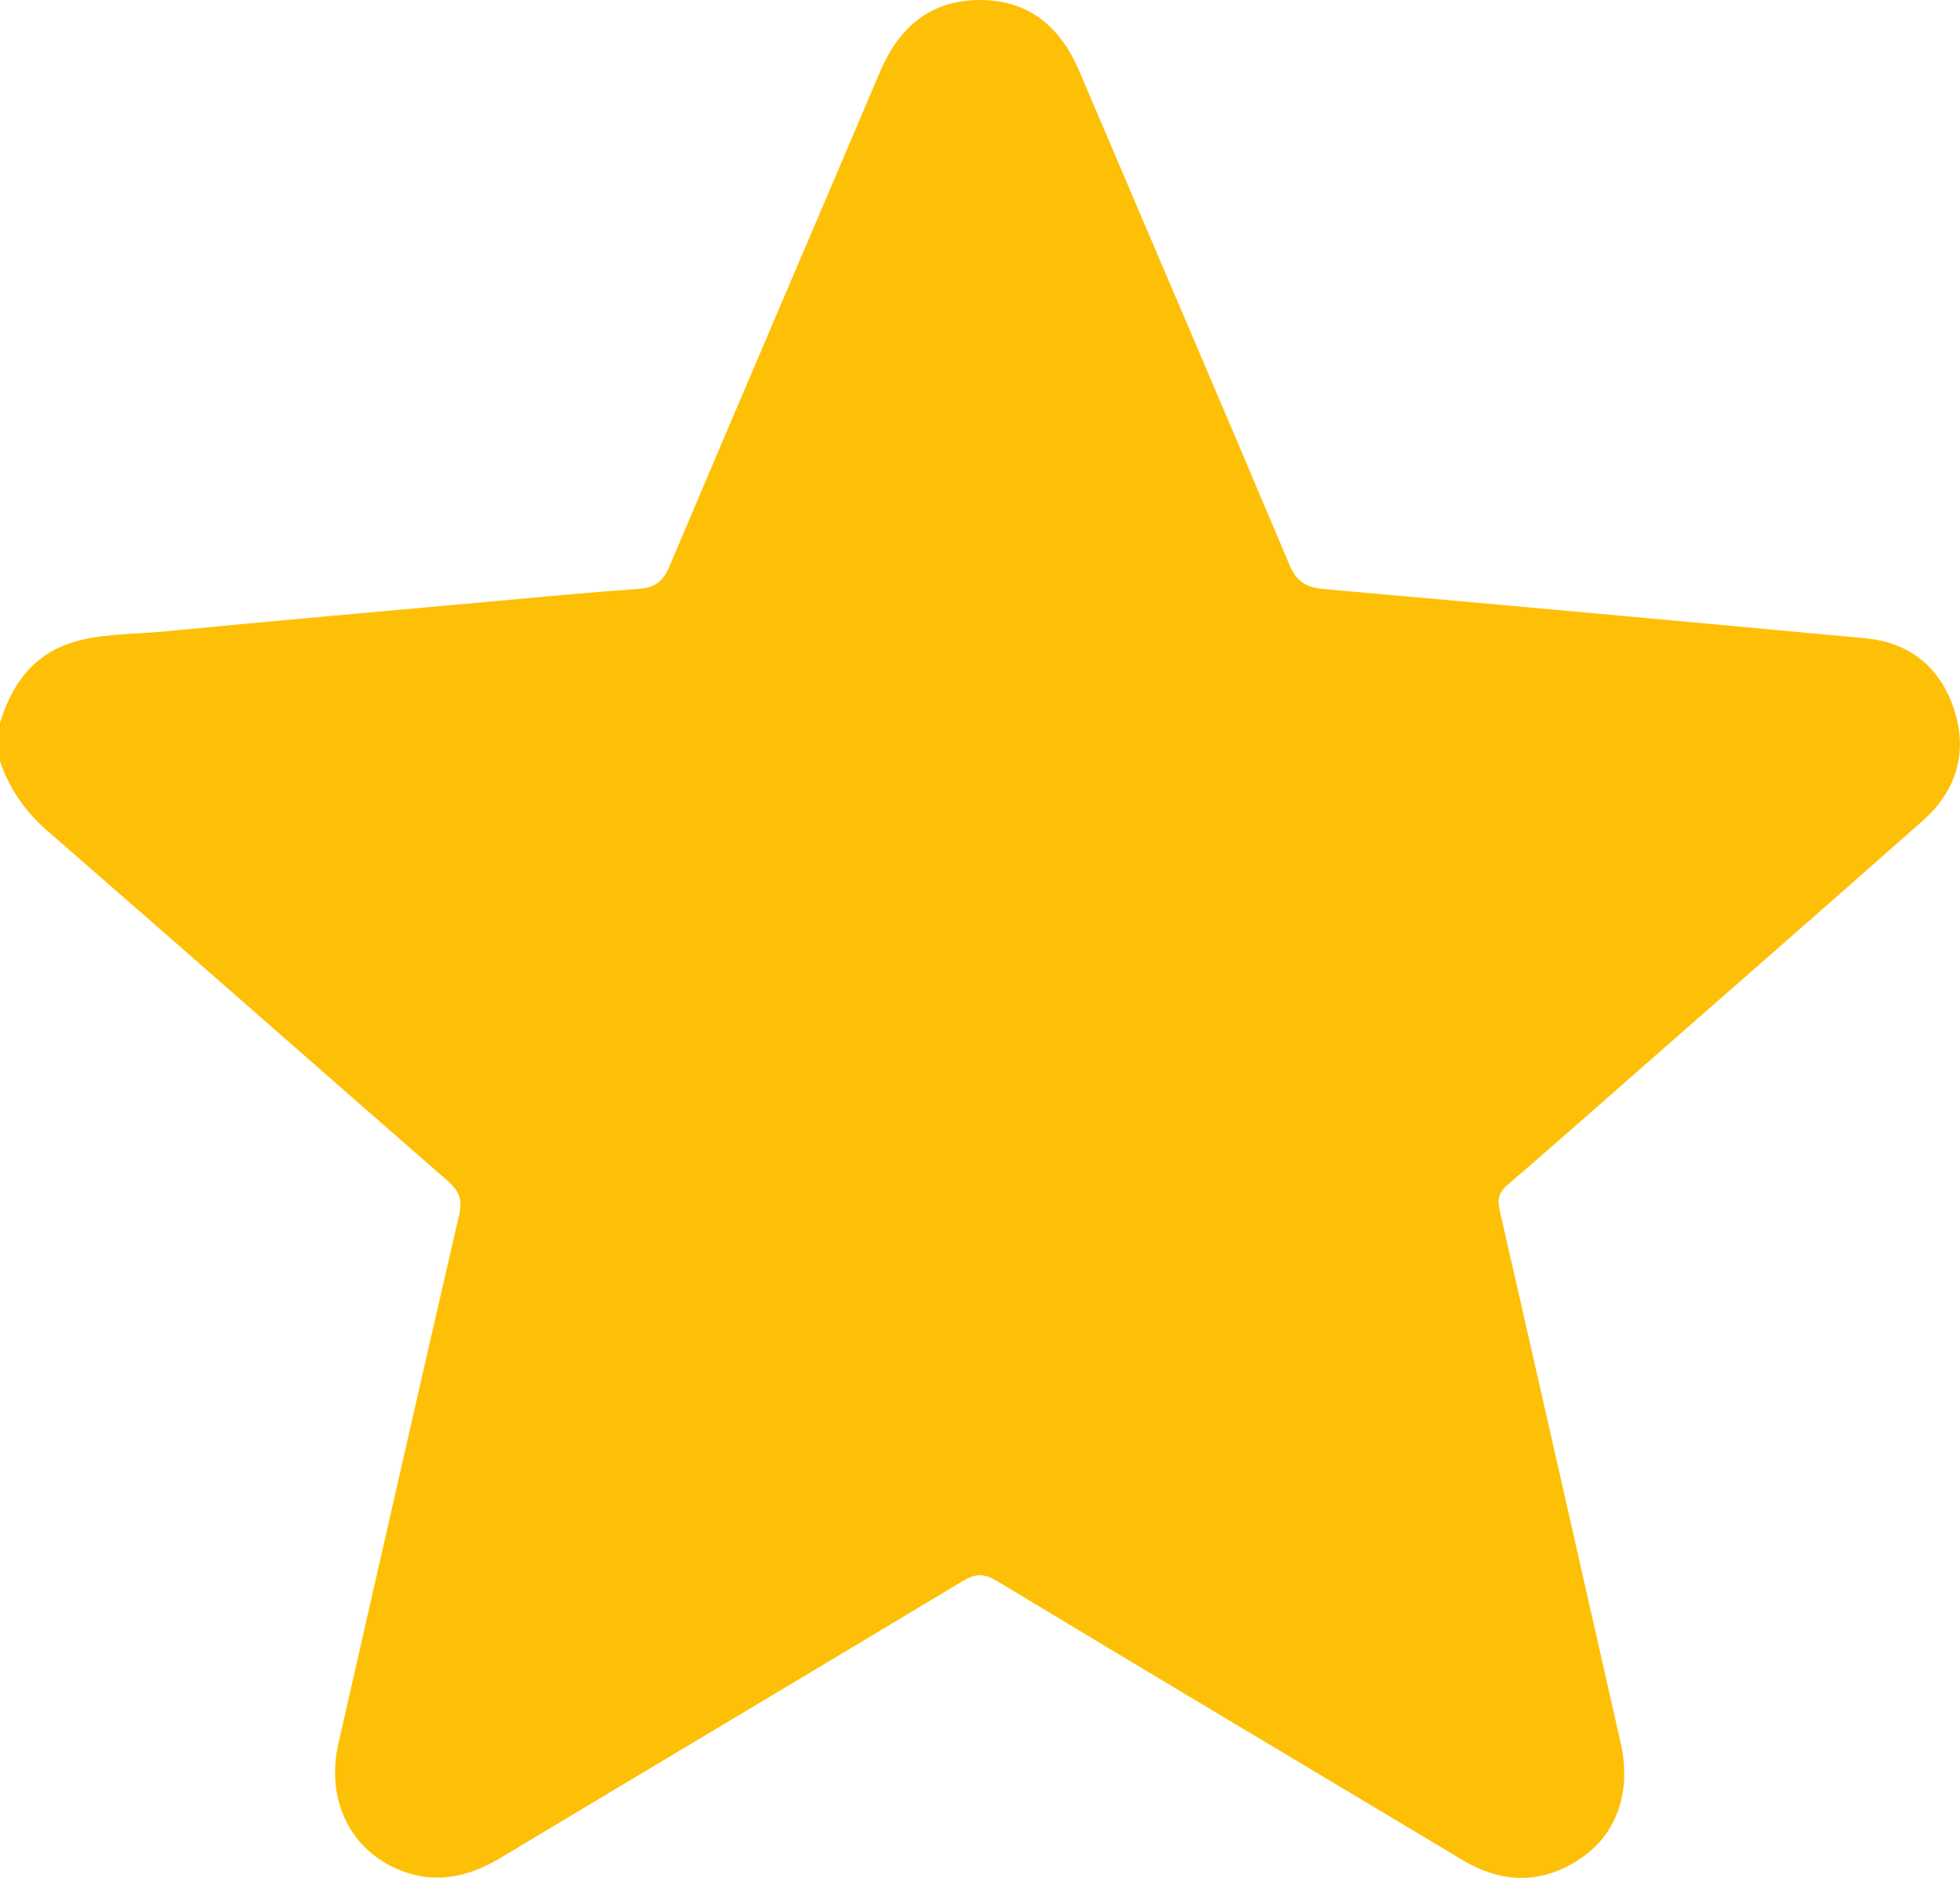
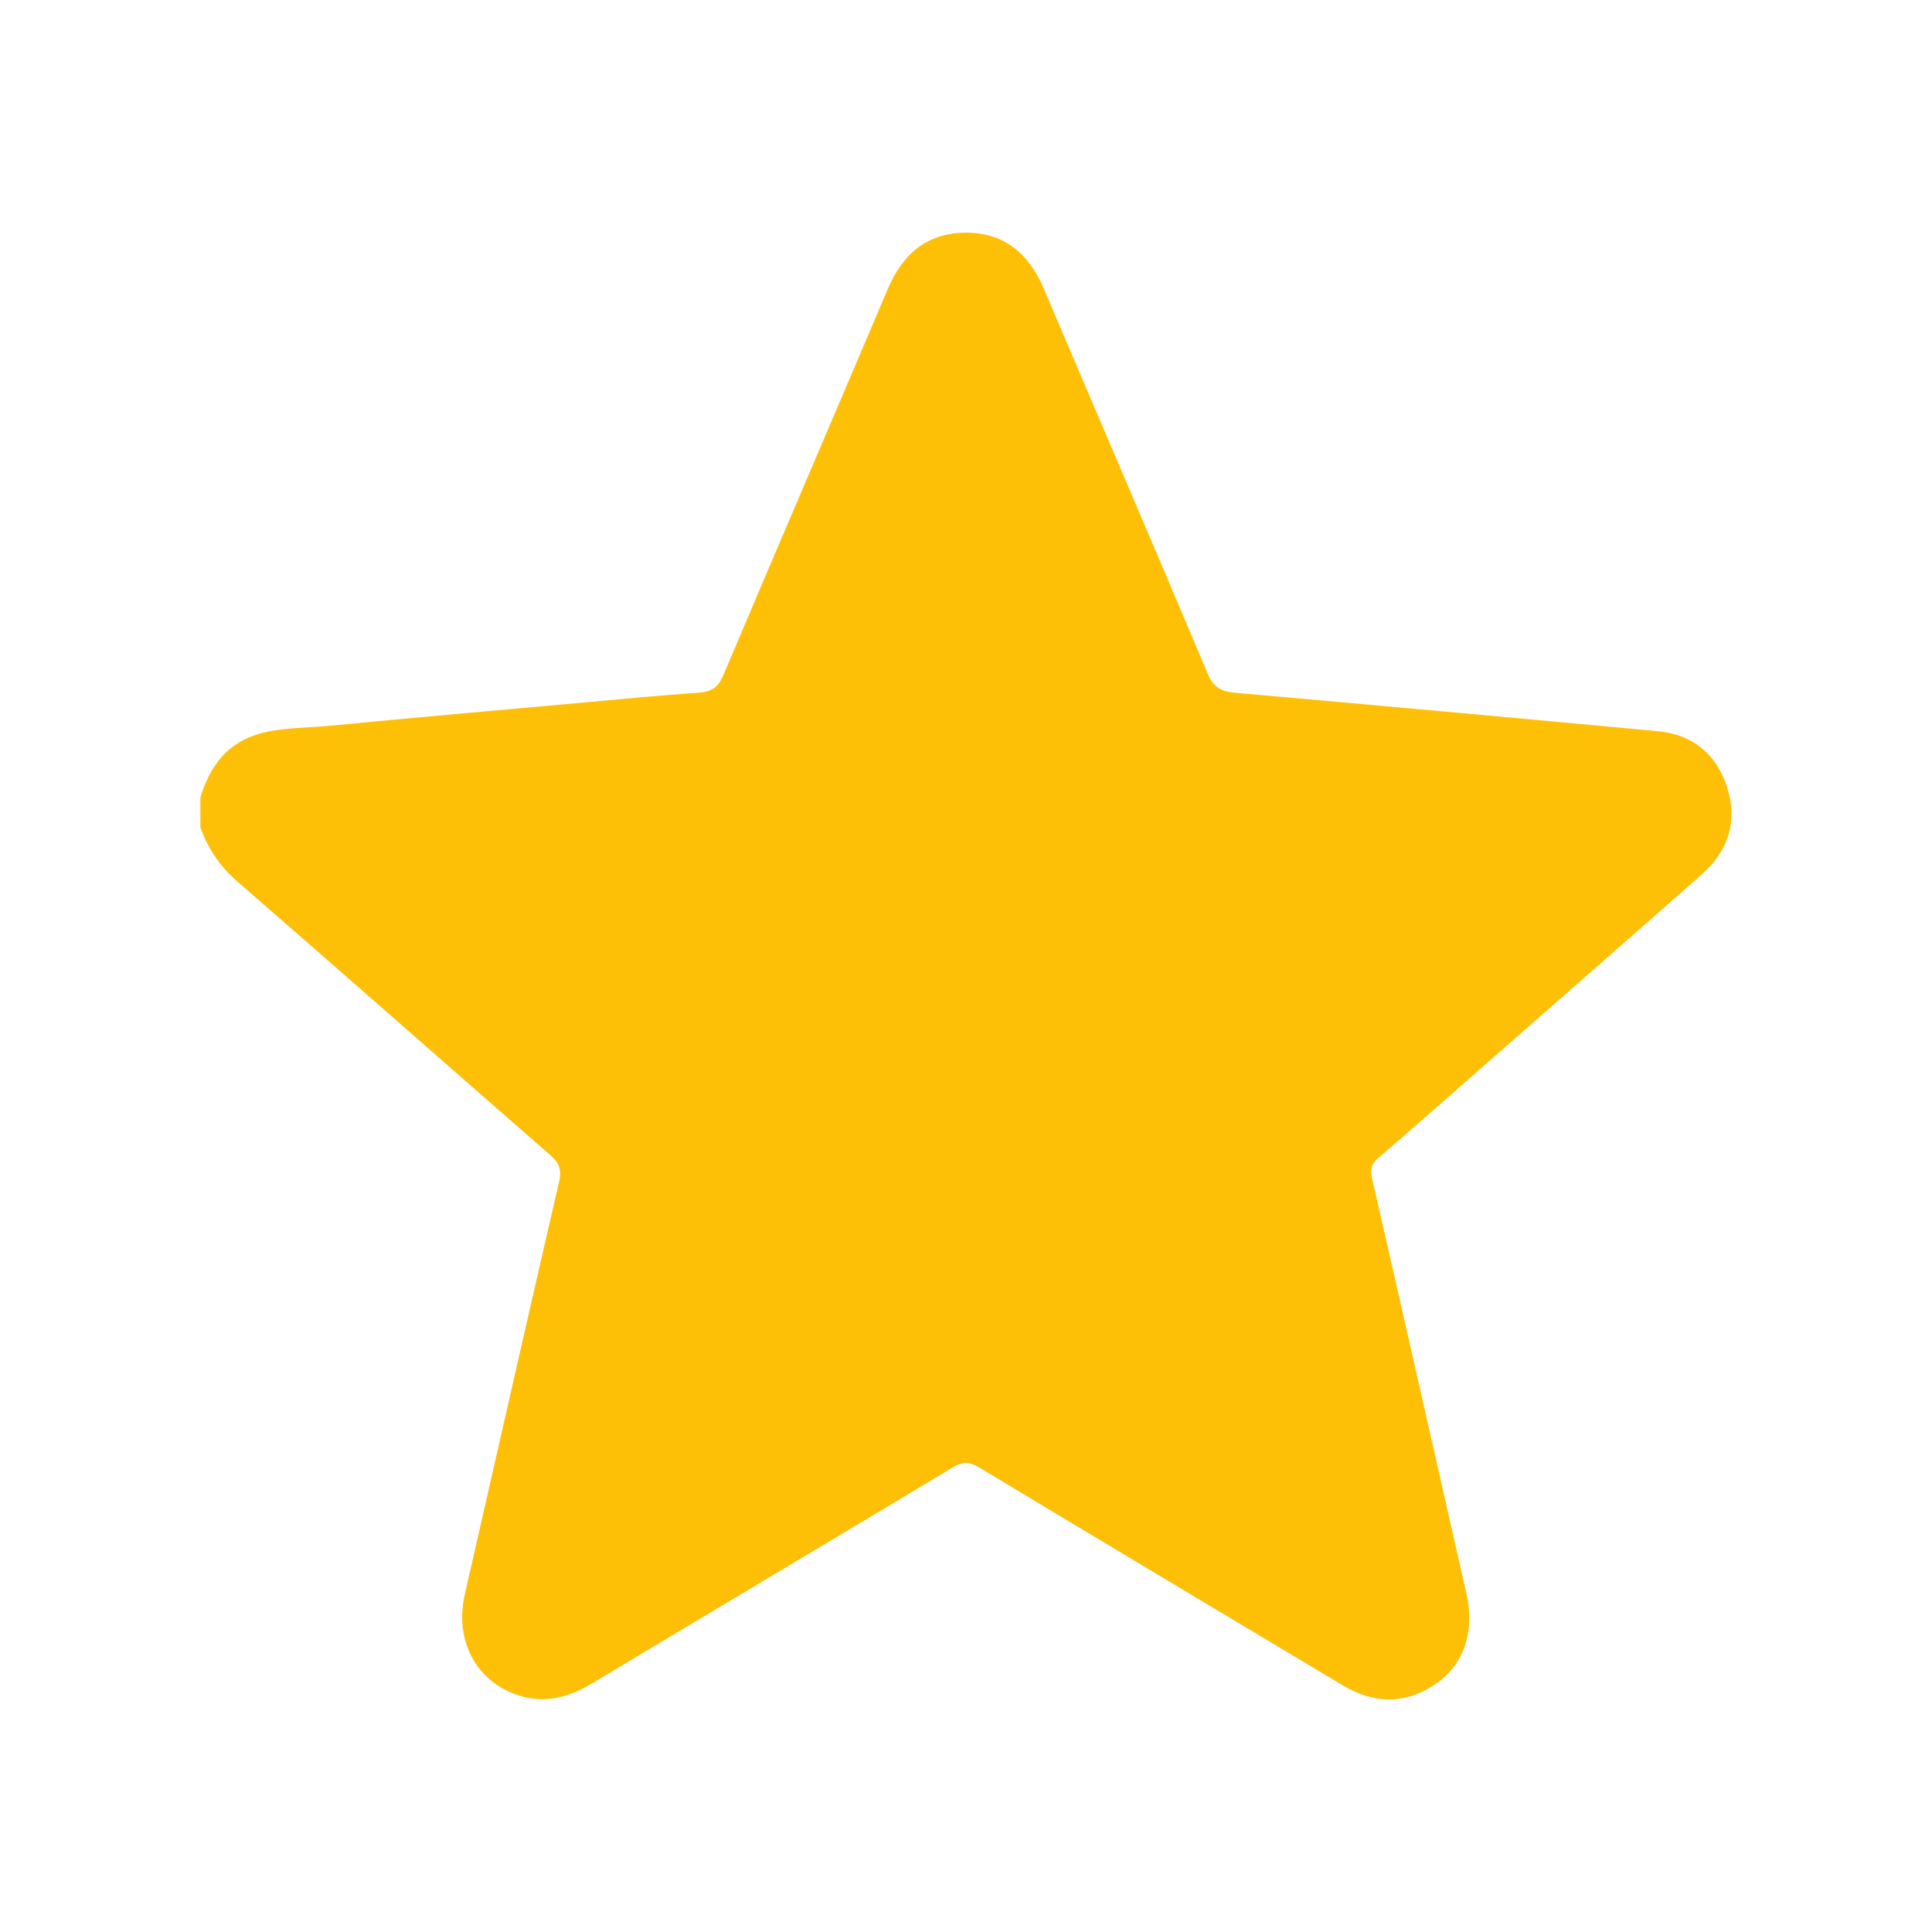
- <svg xmlns="http://www.w3.org/2000/svg" id="Layer_1" data-name="Layer 1" viewBox="0 0 396.26 379.59">
+ <svg xmlns="http://www.w3.org/2000/svg" id="Layer_1_copy_3" data-name="Layer 1 copy 3" viewBox="0 0 500 500">
  <defs>
    <style>
      .cls-1 {
        fill: #fec007;
        stroke-width: 0px;
      }
    </style>
  </defs>
-   <path class="cls-1" d="M395.16,143.68c-2.73-8.6-8.87-13.81-18.04-14.66-36.42-3.39-72.85-6.71-109.29-9.93-3.54-.31-5.61-1.31-7.12-4.88-14.04-33.32-28.34-66.53-42.49-99.8C214.37,5.34,207.88-.1,197.87,0c-9.81.1-16.14,5.54-19.93,14.46-14.18,33.4-28.51,66.73-42.65,100.15-1.29,3.04-3.01,4.21-6.22,4.43-10.02.7-20.03,1.66-30.03,2.57-22.06,1.99-44.13,3.93-66.18,6.06-6.26.6-12.69.34-18.74,2.37-7.75,2.6-11.84,8.62-14.13,16.12v7.74c1.95,5.53,5.06,10.12,9.59,14.05,27.05,23.5,53.92,47.21,80.93,70.76,2.3,2,3.04,3.75,2.32,6.84-8.23,35.6-16.28,71.24-24.41,106.86-2.49,10.91,1.98,20.87,11.46,25.19,7.48,3.41,14.44,2.08,21.3-2.04,31.13-18.69,62.35-37.25,93.46-55.97,2.55-1.54,4.32-1.57,6.91-.01,31.32,18.88,62.73,37.61,94.11,56.39,8.21,4.91,16.38,4.96,24.28-.56,7.15-5,9.87-13.64,7.73-23.05-8.15-35.88-16.24-71.78-24.46-107.64-.53-2.33-.2-3.69,1.63-5.26,9.1-7.8,18.07-15.75,27.08-23.66,18.89-16.58,37.83-33.11,56.66-49.76,6.79-6,9.33-13.66,6.56-22.35Z" />
+   <path class="cls-1" d="M447.03,203.88c-2.73-8.6-8.87-13.81-18.04-14.66-36.42-3.39-72.85-6.71-109.29-9.93-3.54-.31-5.61-1.31-7.12-4.88-14.04-33.32-28.34-66.53-42.49-99.8-3.85-9.06-10.35-14.5-20.35-14.4-9.81.1-16.14,5.54-19.93,14.46-14.18,33.4-28.51,66.73-42.65,100.15-1.29,3.04-3.01,4.21-6.22,4.43-10.02.7-20.03,1.66-30.03,2.57-22.06,1.99-44.13,3.93-66.18,6.06-6.26.6-12.69.34-18.74,2.37-7.75,2.6-11.84,8.62-14.13,16.12v7.74c1.95,5.53,5.06,10.12,9.59,14.05,27.05,23.5,53.92,47.21,80.93,70.76,2.3,2,3.04,3.75,2.32,6.84-8.23,35.6-16.28,71.24-24.41,106.86-2.49,10.91,1.98,20.87,11.46,25.19,7.48,3.41,14.44,2.08,21.3-2.04,31.13-18.69,62.35-37.25,93.46-55.97,2.55-1.54,4.32-1.57,6.91-.01,31.32,18.88,62.73,37.61,94.11,56.39,8.21,4.91,16.38,4.96,24.28-.56,7.15-5,9.87-13.64,7.73-23.05-8.15-35.88-16.24-71.78-24.46-107.64-.53-2.33-.2-3.69,1.63-5.26,9.1-7.8,18.07-15.75,27.08-23.66,18.89-16.58,37.83-33.11,56.66-49.76,6.79-6,9.33-13.66,6.56-22.35Z" />
</svg>
